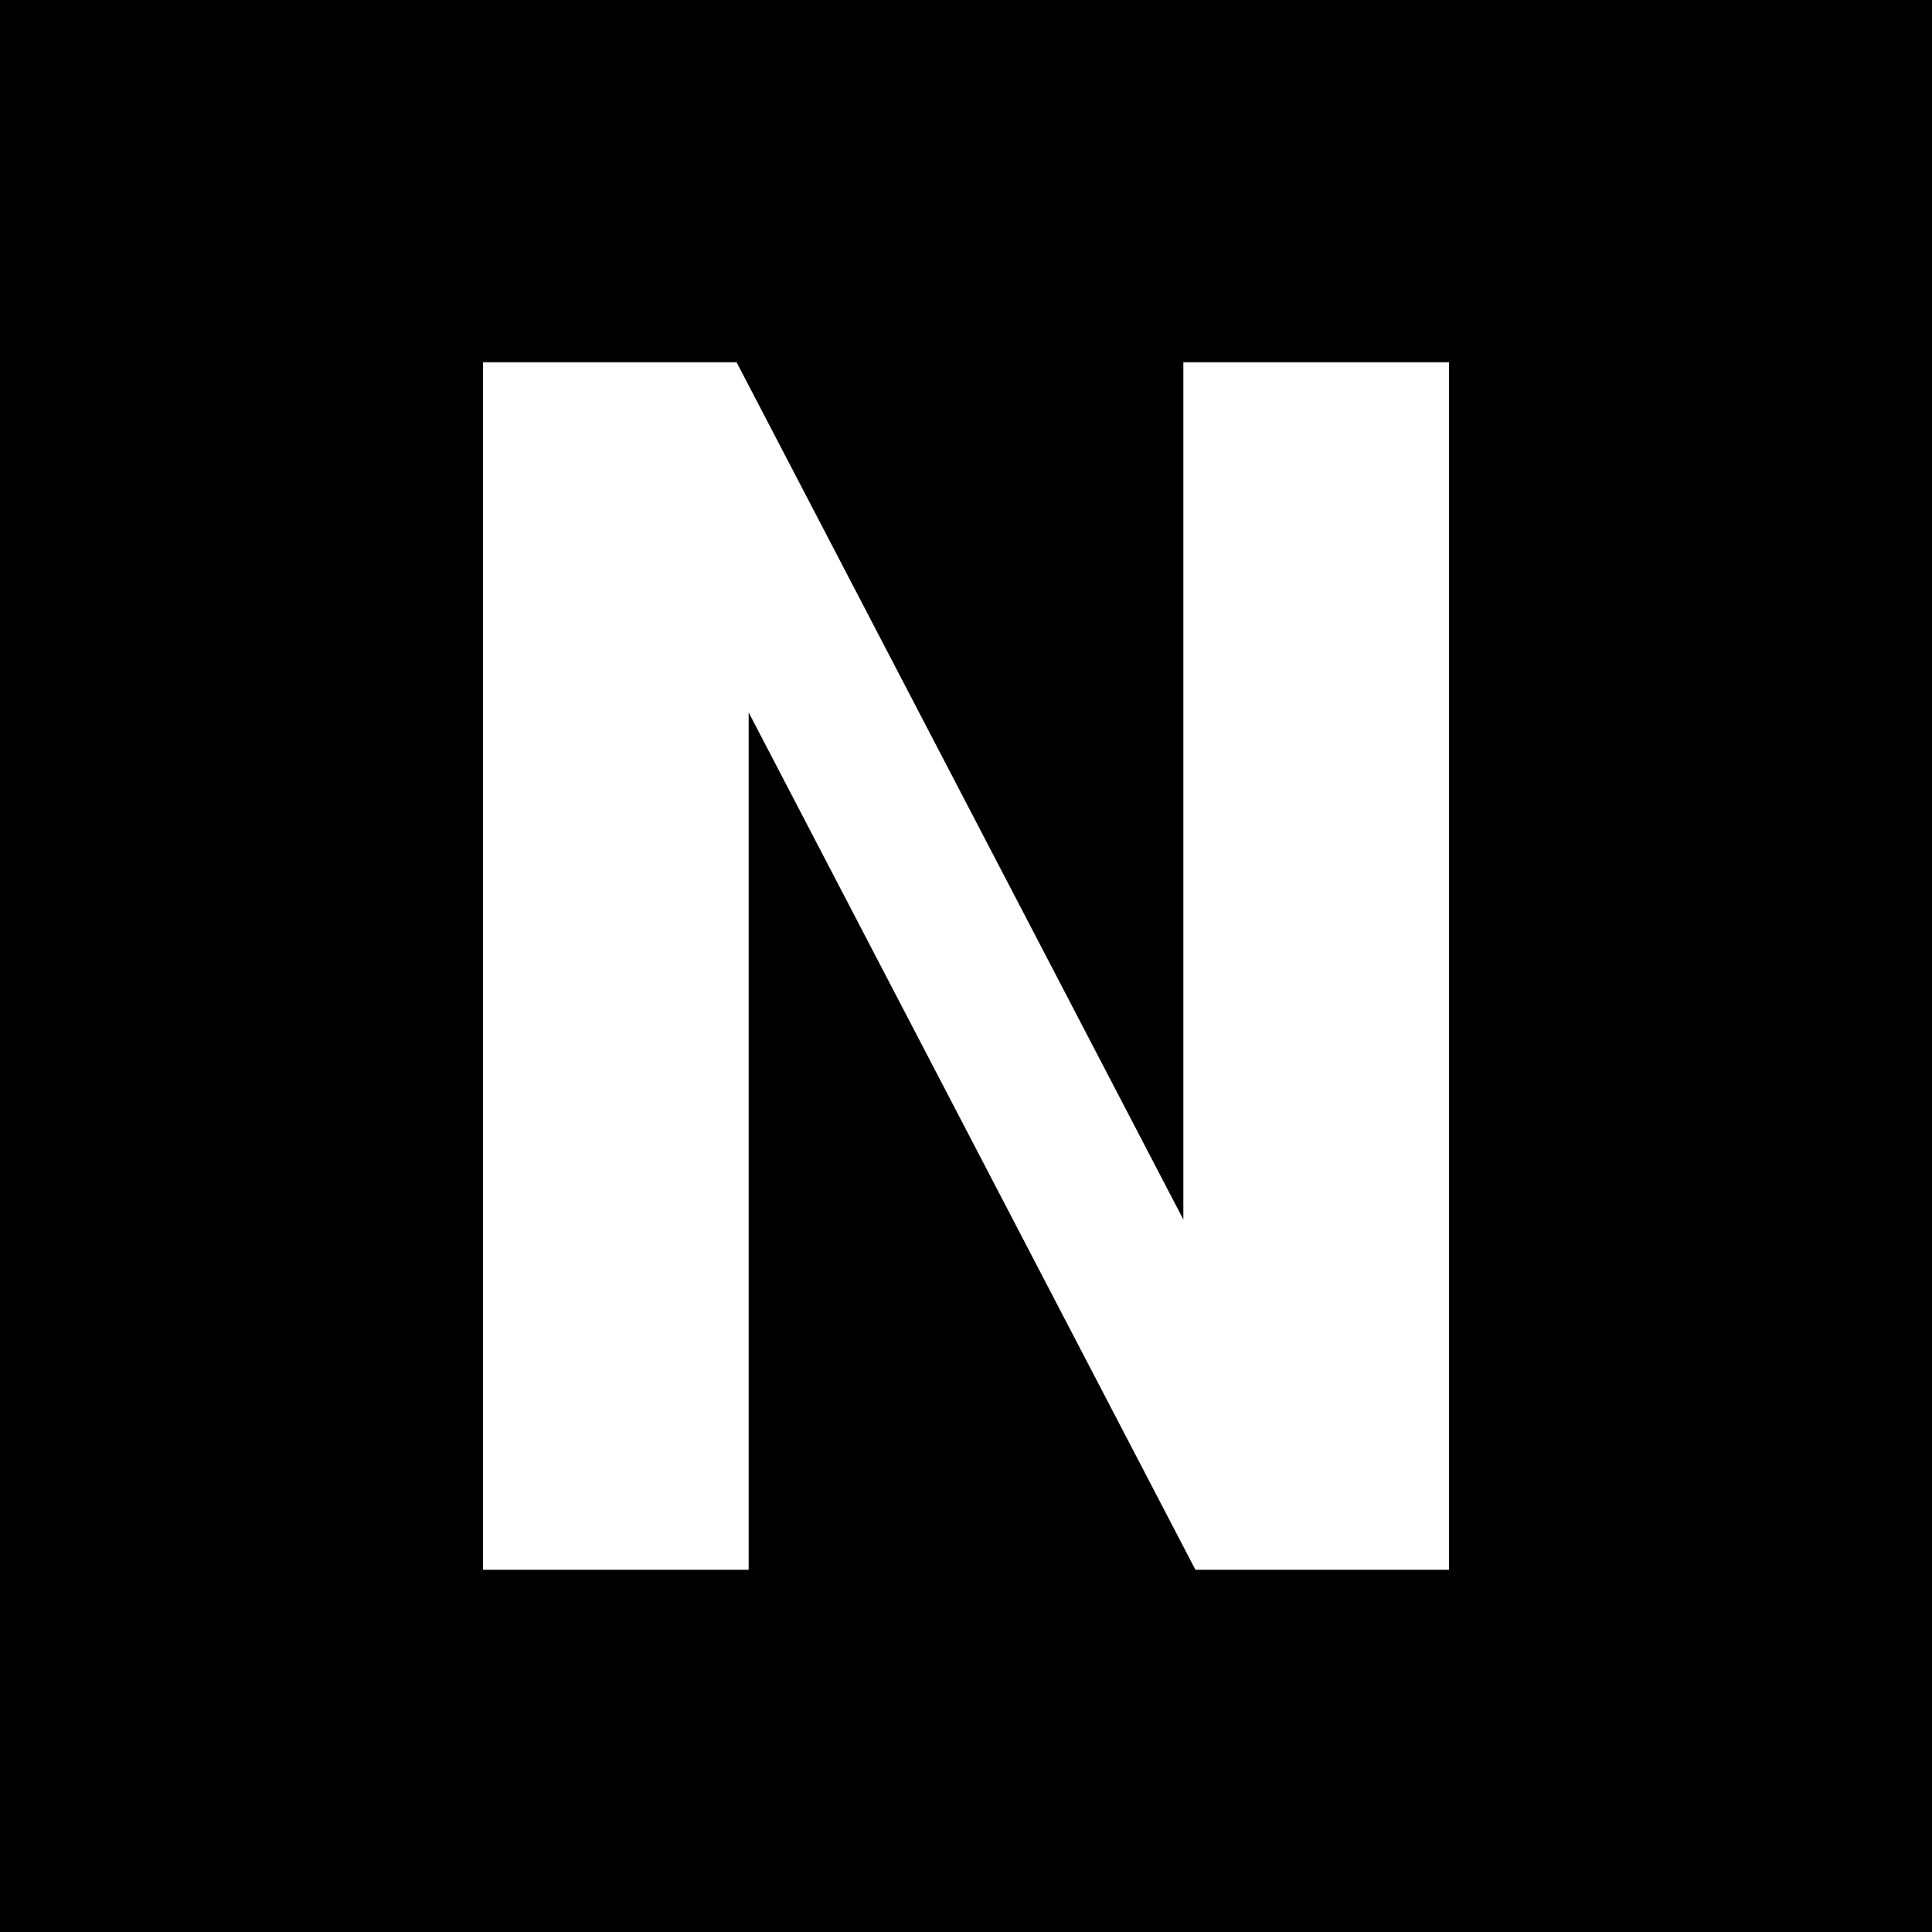
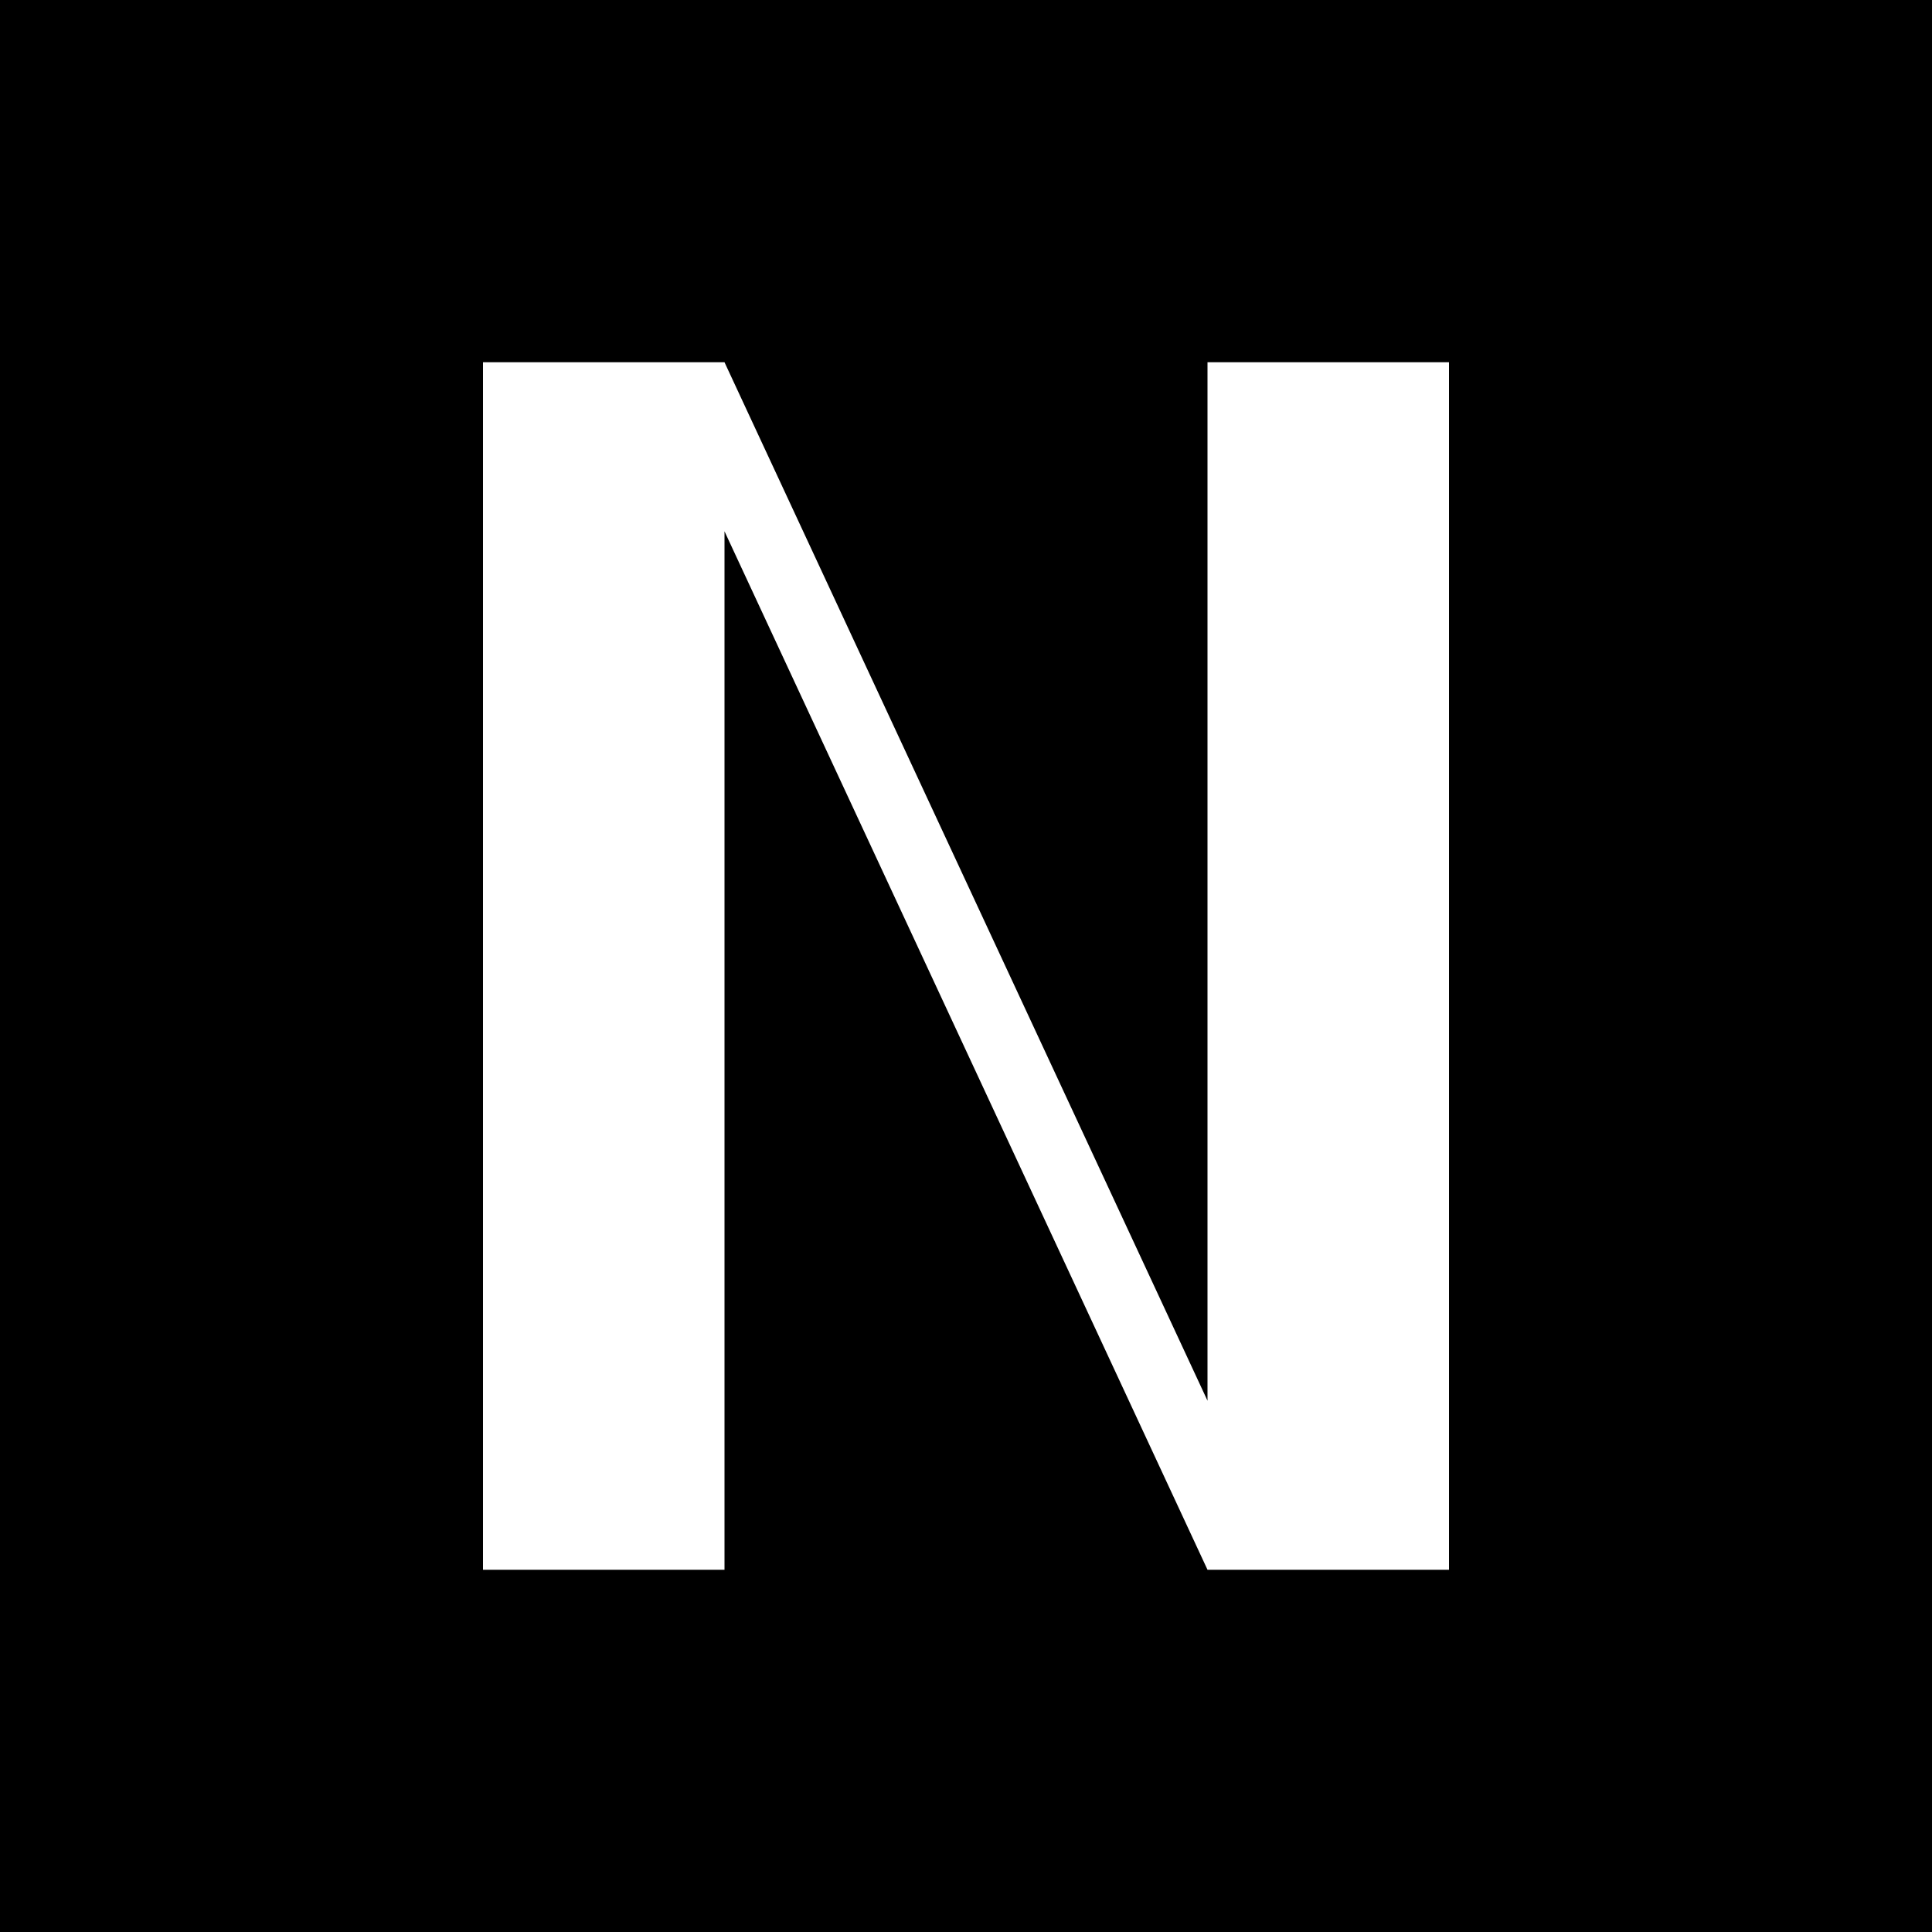
<svg xmlns="http://www.w3.org/2000/svg" viewBox="0 0 32 32" fill="none">
  <rect width="32" height="32" fill="#000000" />
-   <path fill="#FFFFFF" d="M8 6h4.2L19.6 20.2V6H24v20h-4.2L12.4 11.8V26H8V6z" />
+   <path fill="#FFFFFF" d="M8 6h4L20 23.2V6H24v20h-4L12 8.8V26H8V6z" />
</svg>
